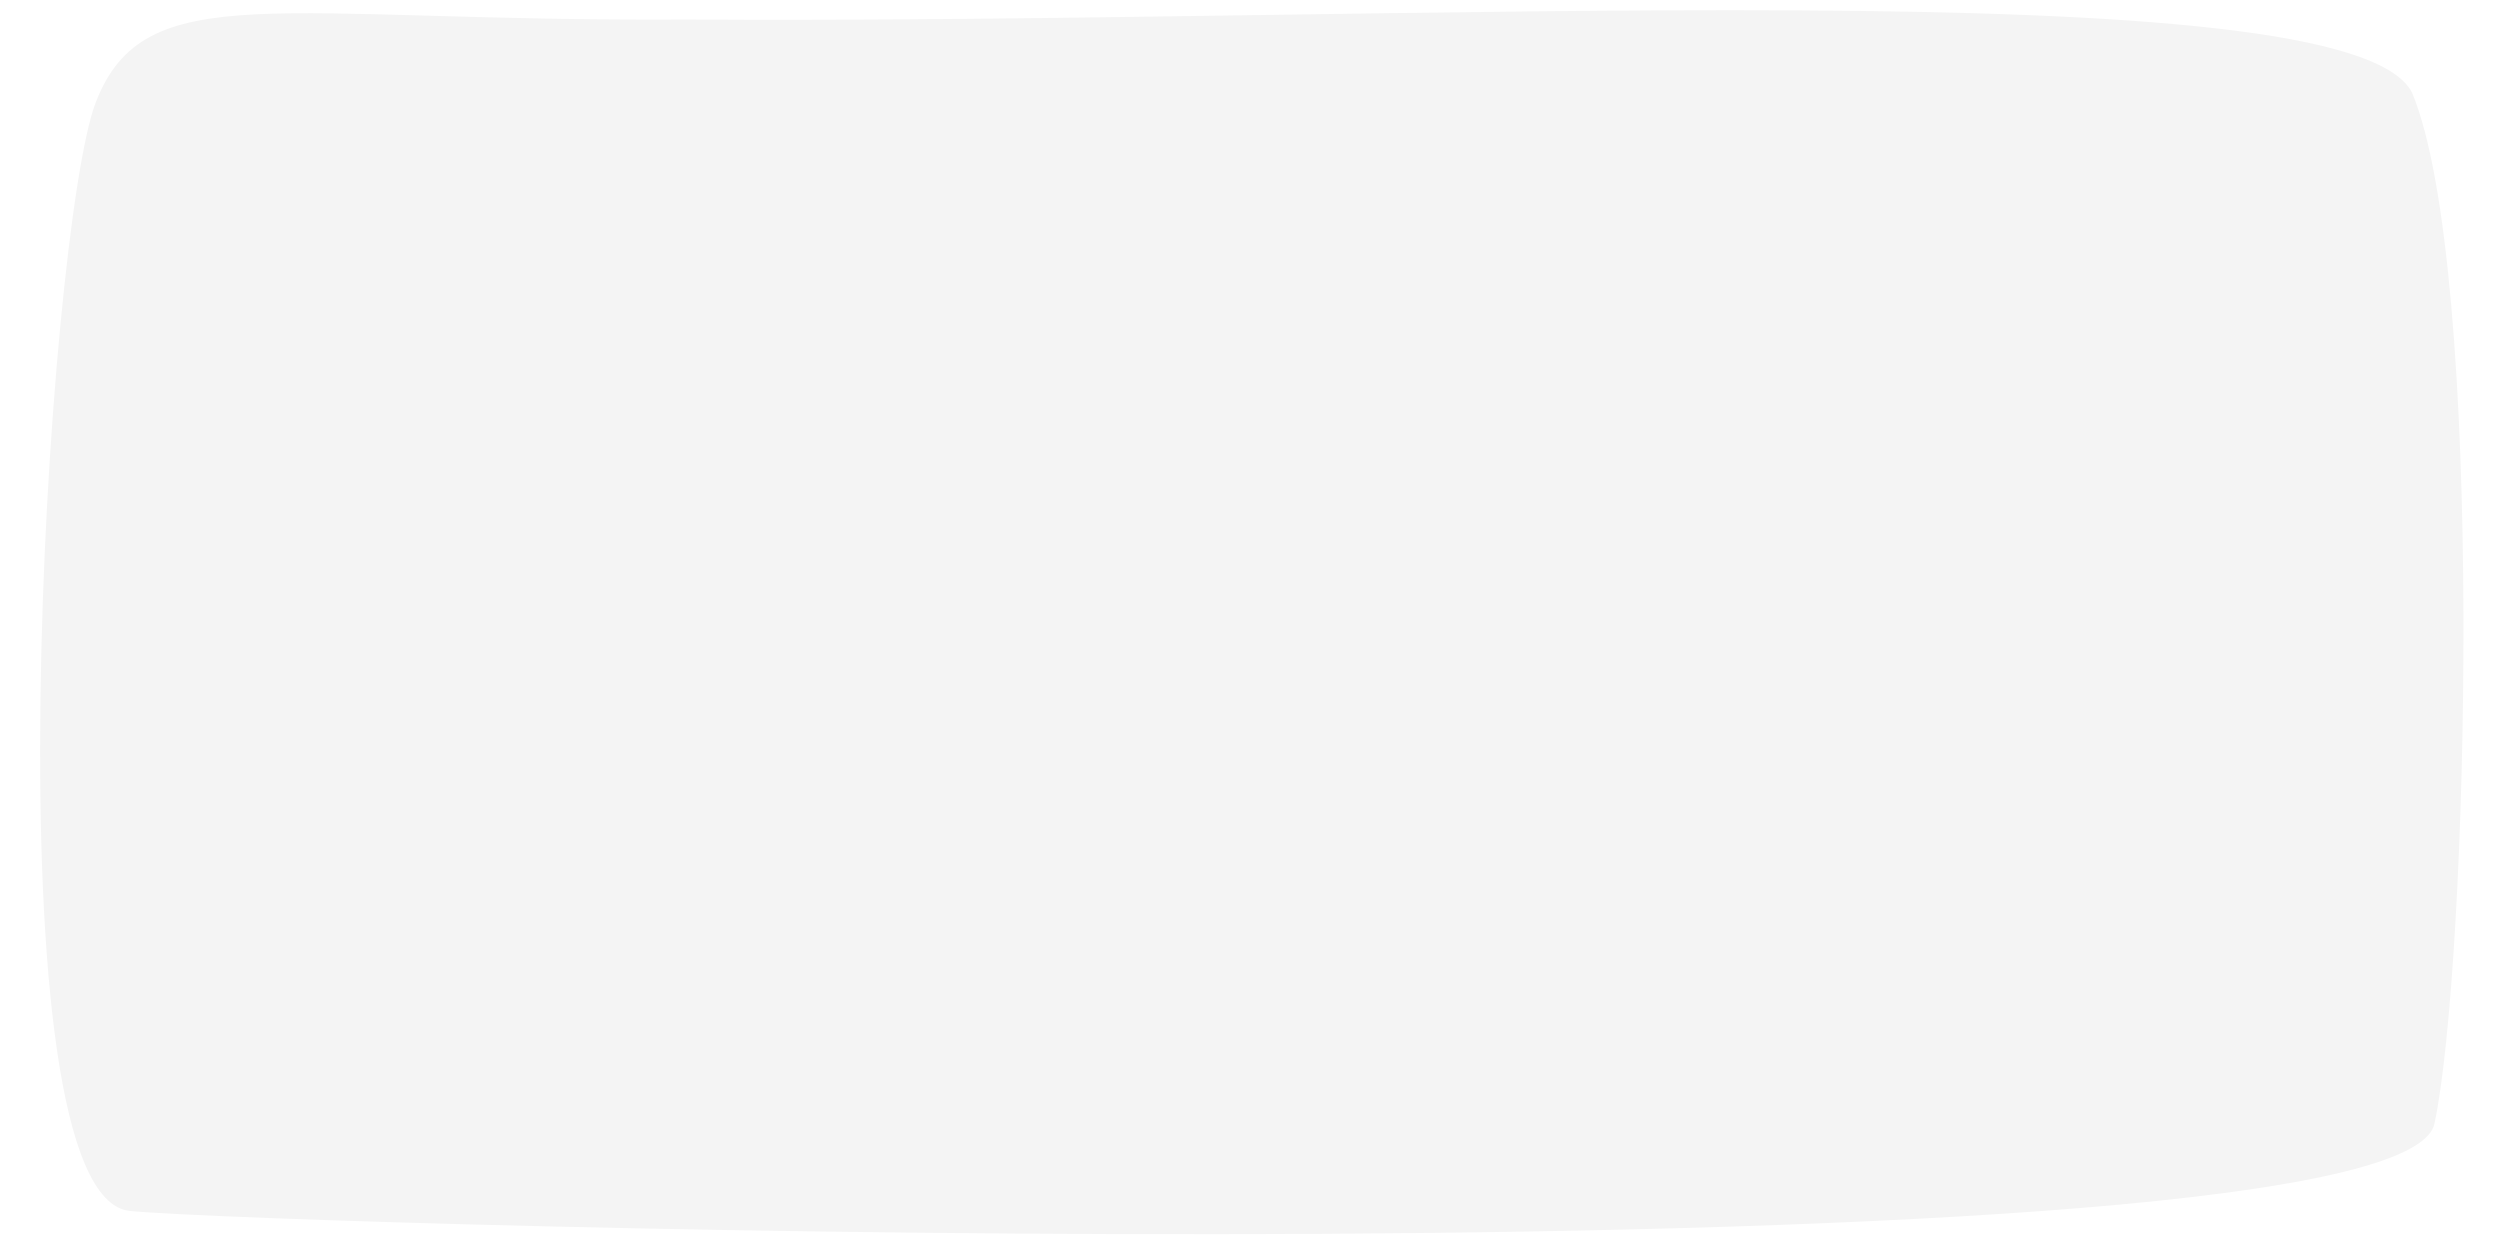
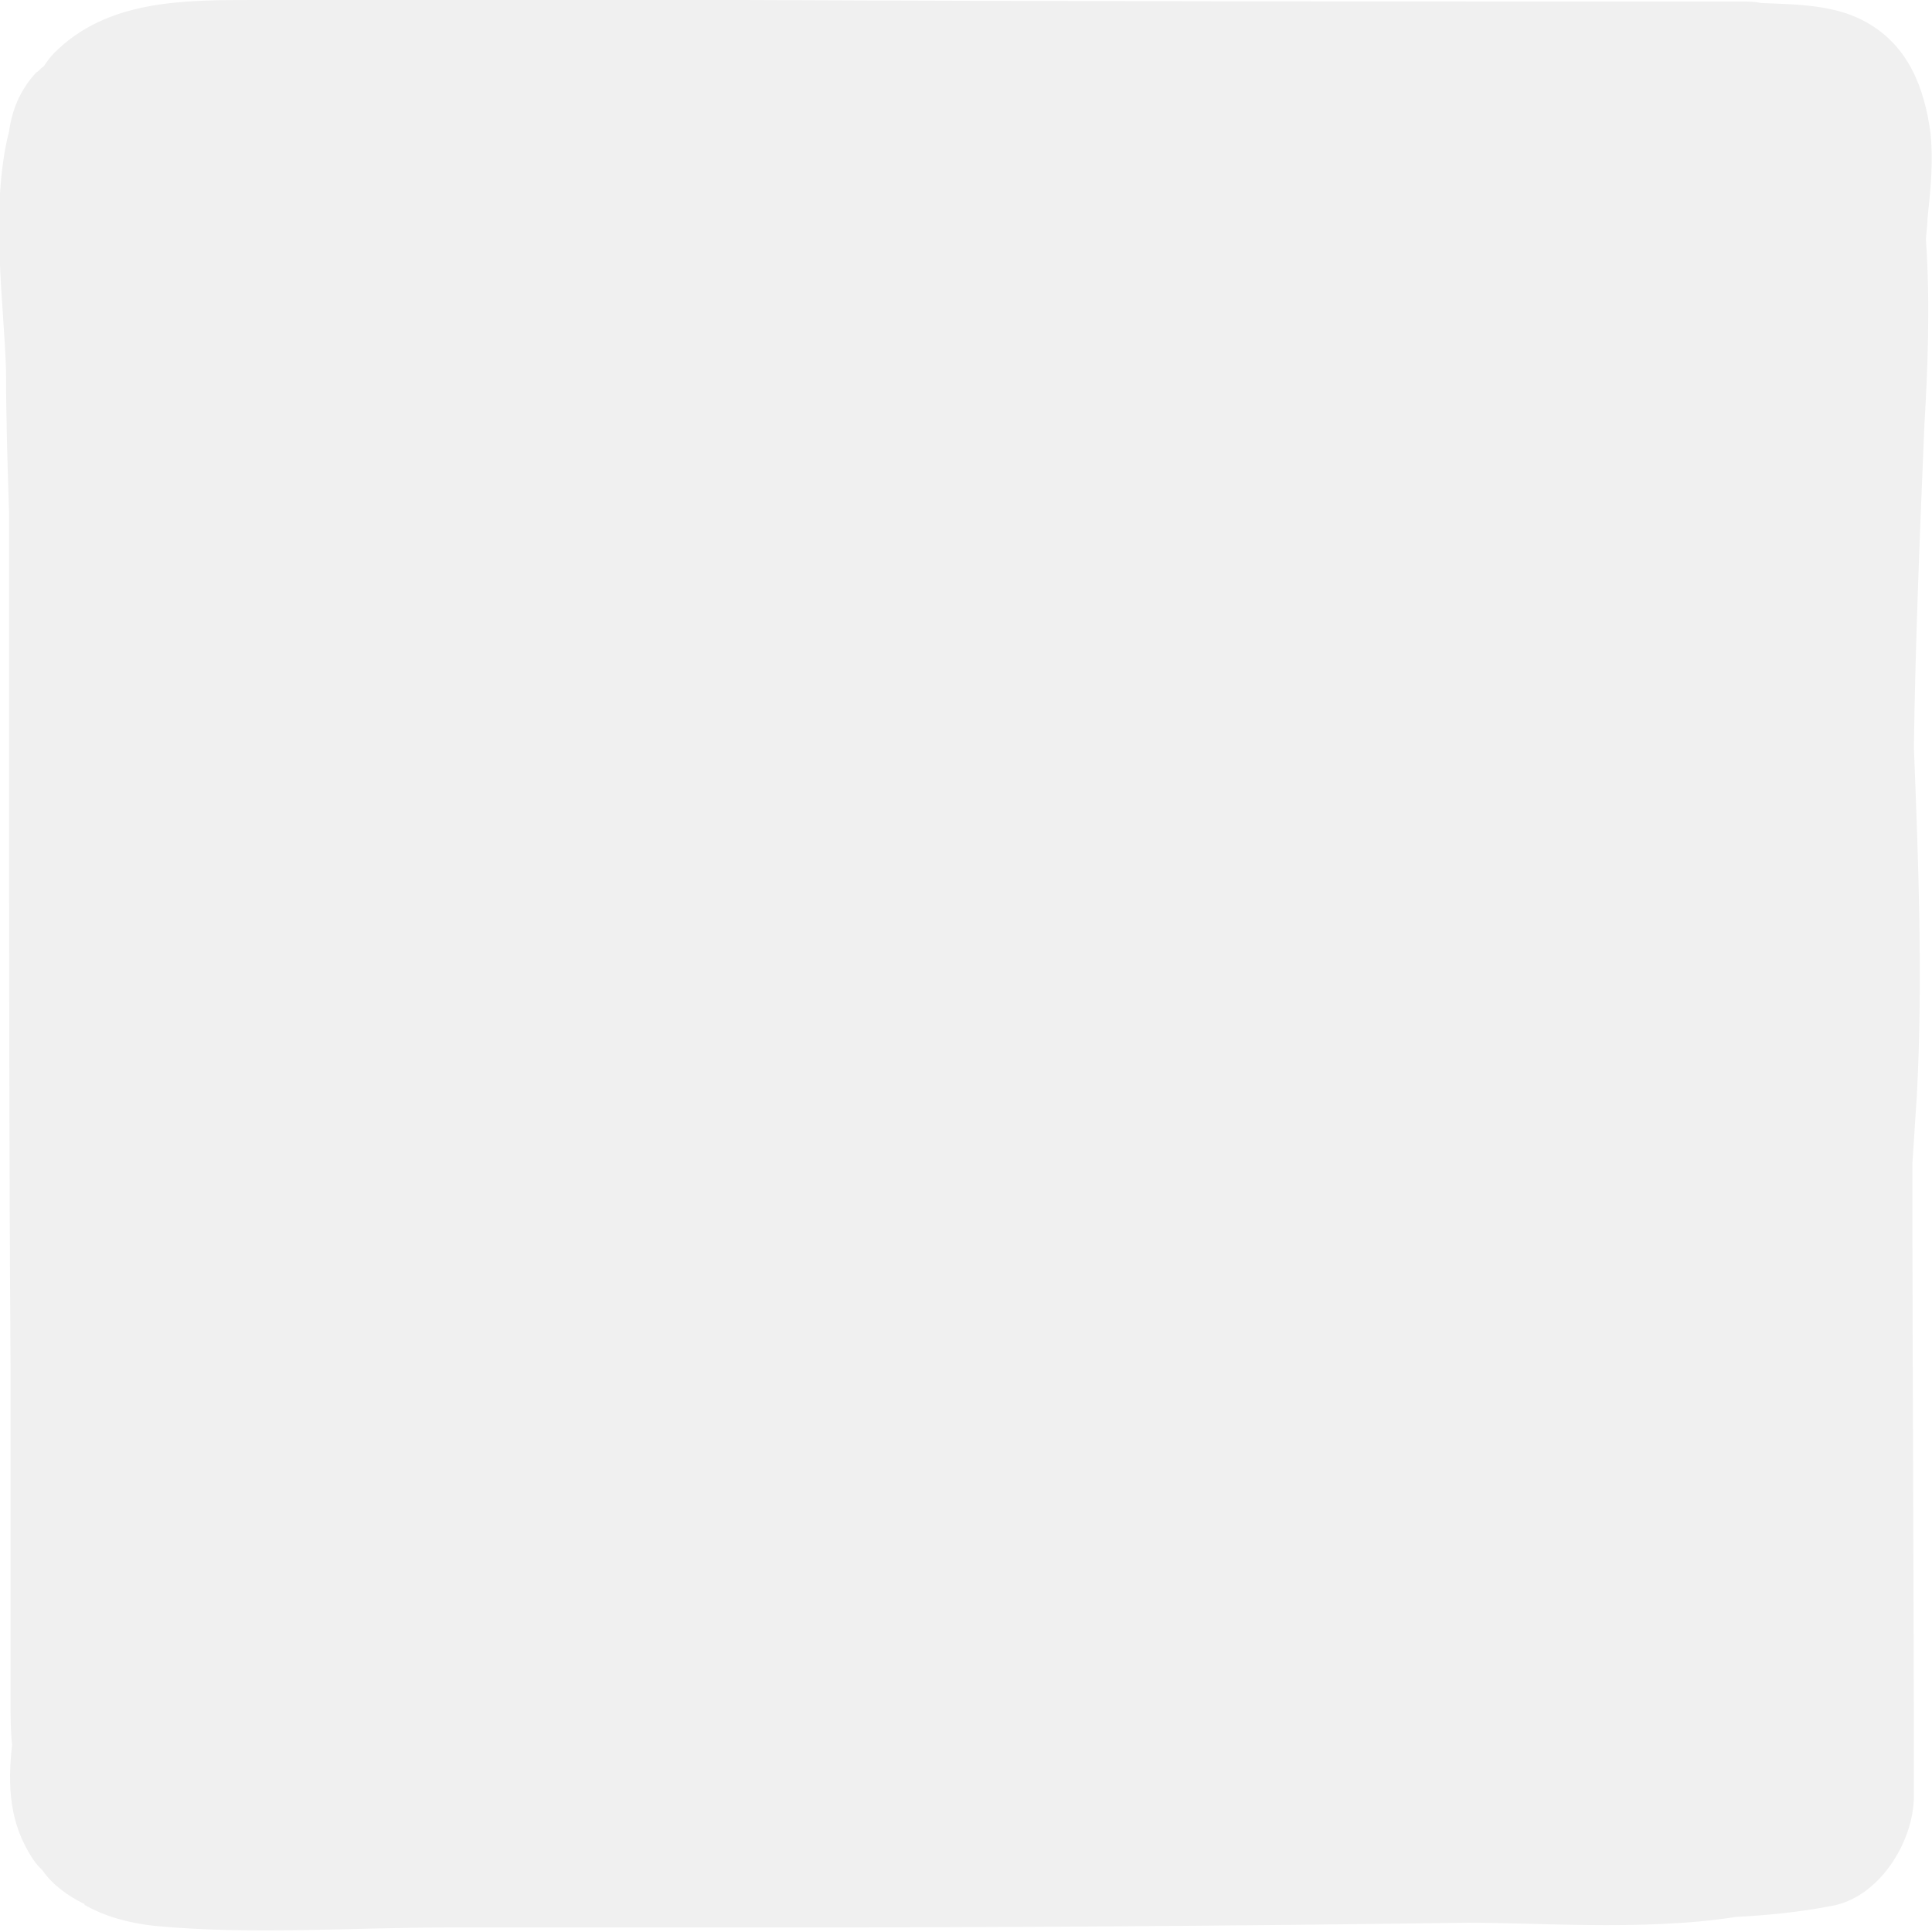
- <svg xmlns="http://www.w3.org/2000/svg" version="1.1" id="Layer_1" x="0px" y="0px" viewBox="0 0 512 256" style="enable-background:new 0 0 512 256;" preserveAspectRatio="none">
-   <style type="text/css">
- 	.st0{fill:#F4F4F4;}
- </style>
-   <path class="st0" d="M140.6,4c-84.1,0.5-111-9-121,17s-22.5,224.1,7,227c30,3,465.9,15.5,472-18c6.9-32.5,10.4-175-4.6-211  C481-7,288,5,140.6,4z" />
+ <svg xmlns="http://www.w3.org/2000/svg" version="1.1" id="Layer_1" x="0px" y="0px" viewBox="0 0 128 128" enable-background="new 0 0 128 128" preserveAspectRatio="none">
+   <path fill="#F0F0F0" d="M127.7,14.5c0.2-1.9,0.4-3.7,0.2-5.7c-0.4-2.9-1.4-5.7-4.2-7.3c-2.1-1.2-4.6-1.2-7-1.3  c-0.5-0.1-0.9-0.1-1.4-0.1c-22,0-44,0-66-0.1C38.4,0,27.6,0,16.8,0C12.1,0,7.1,0,3.6,3.5C3.3,3.8,3.1,4.1,2.9,4.4  C2.7,4.5,2.6,4.7,2.4,4.8C1.3,6,0.8,7.3,0.6,8.7c-1.3,5.1-0.3,11.7-0.2,15.9c0,3.1,0.1,6.3,0.2,9.4c0,4.7,0,9.4,0,14.1  c0,14.2,0,28.3,0.1,42.5c0,7.4,0,14.8,0,22.2c0,0.9,0,1.9,0.1,2.8c-0.3,2.7-0.2,5.2,1.4,7.6c0.2,0.3,0.4,0.5,0.6,0.7  c0.7,1,1.7,1.7,2.7,2.2c0,0,0.1,0,0.1,0.1c1.2,0.7,2.8,1.2,4.7,1.4c6.4,0.6,13,0.1,19.4,0.1c7.3,0,14.6,0,22,0  c14.9,0,29.8-0.1,44.6-0.3c4.9-0.1,12.4,0.6,18.7-0.4c2-0.1,4.1-0.3,6.2-0.7c3.3-0.5,5.6-4.3,5.6-7.3c0-14-0.1-27.9-0.1-41.9  c0.1-1.5,0.2-3.1,0.3-4.6c0.4-7.7,0.1-15.3-0.2-23c0.1-7.1,0.4-14.3,0.7-21.4c0.2-3.4,0.4-7.9,0.1-12.2  C127.6,15.5,127.7,15,127.7,14.5z" />
</svg>
